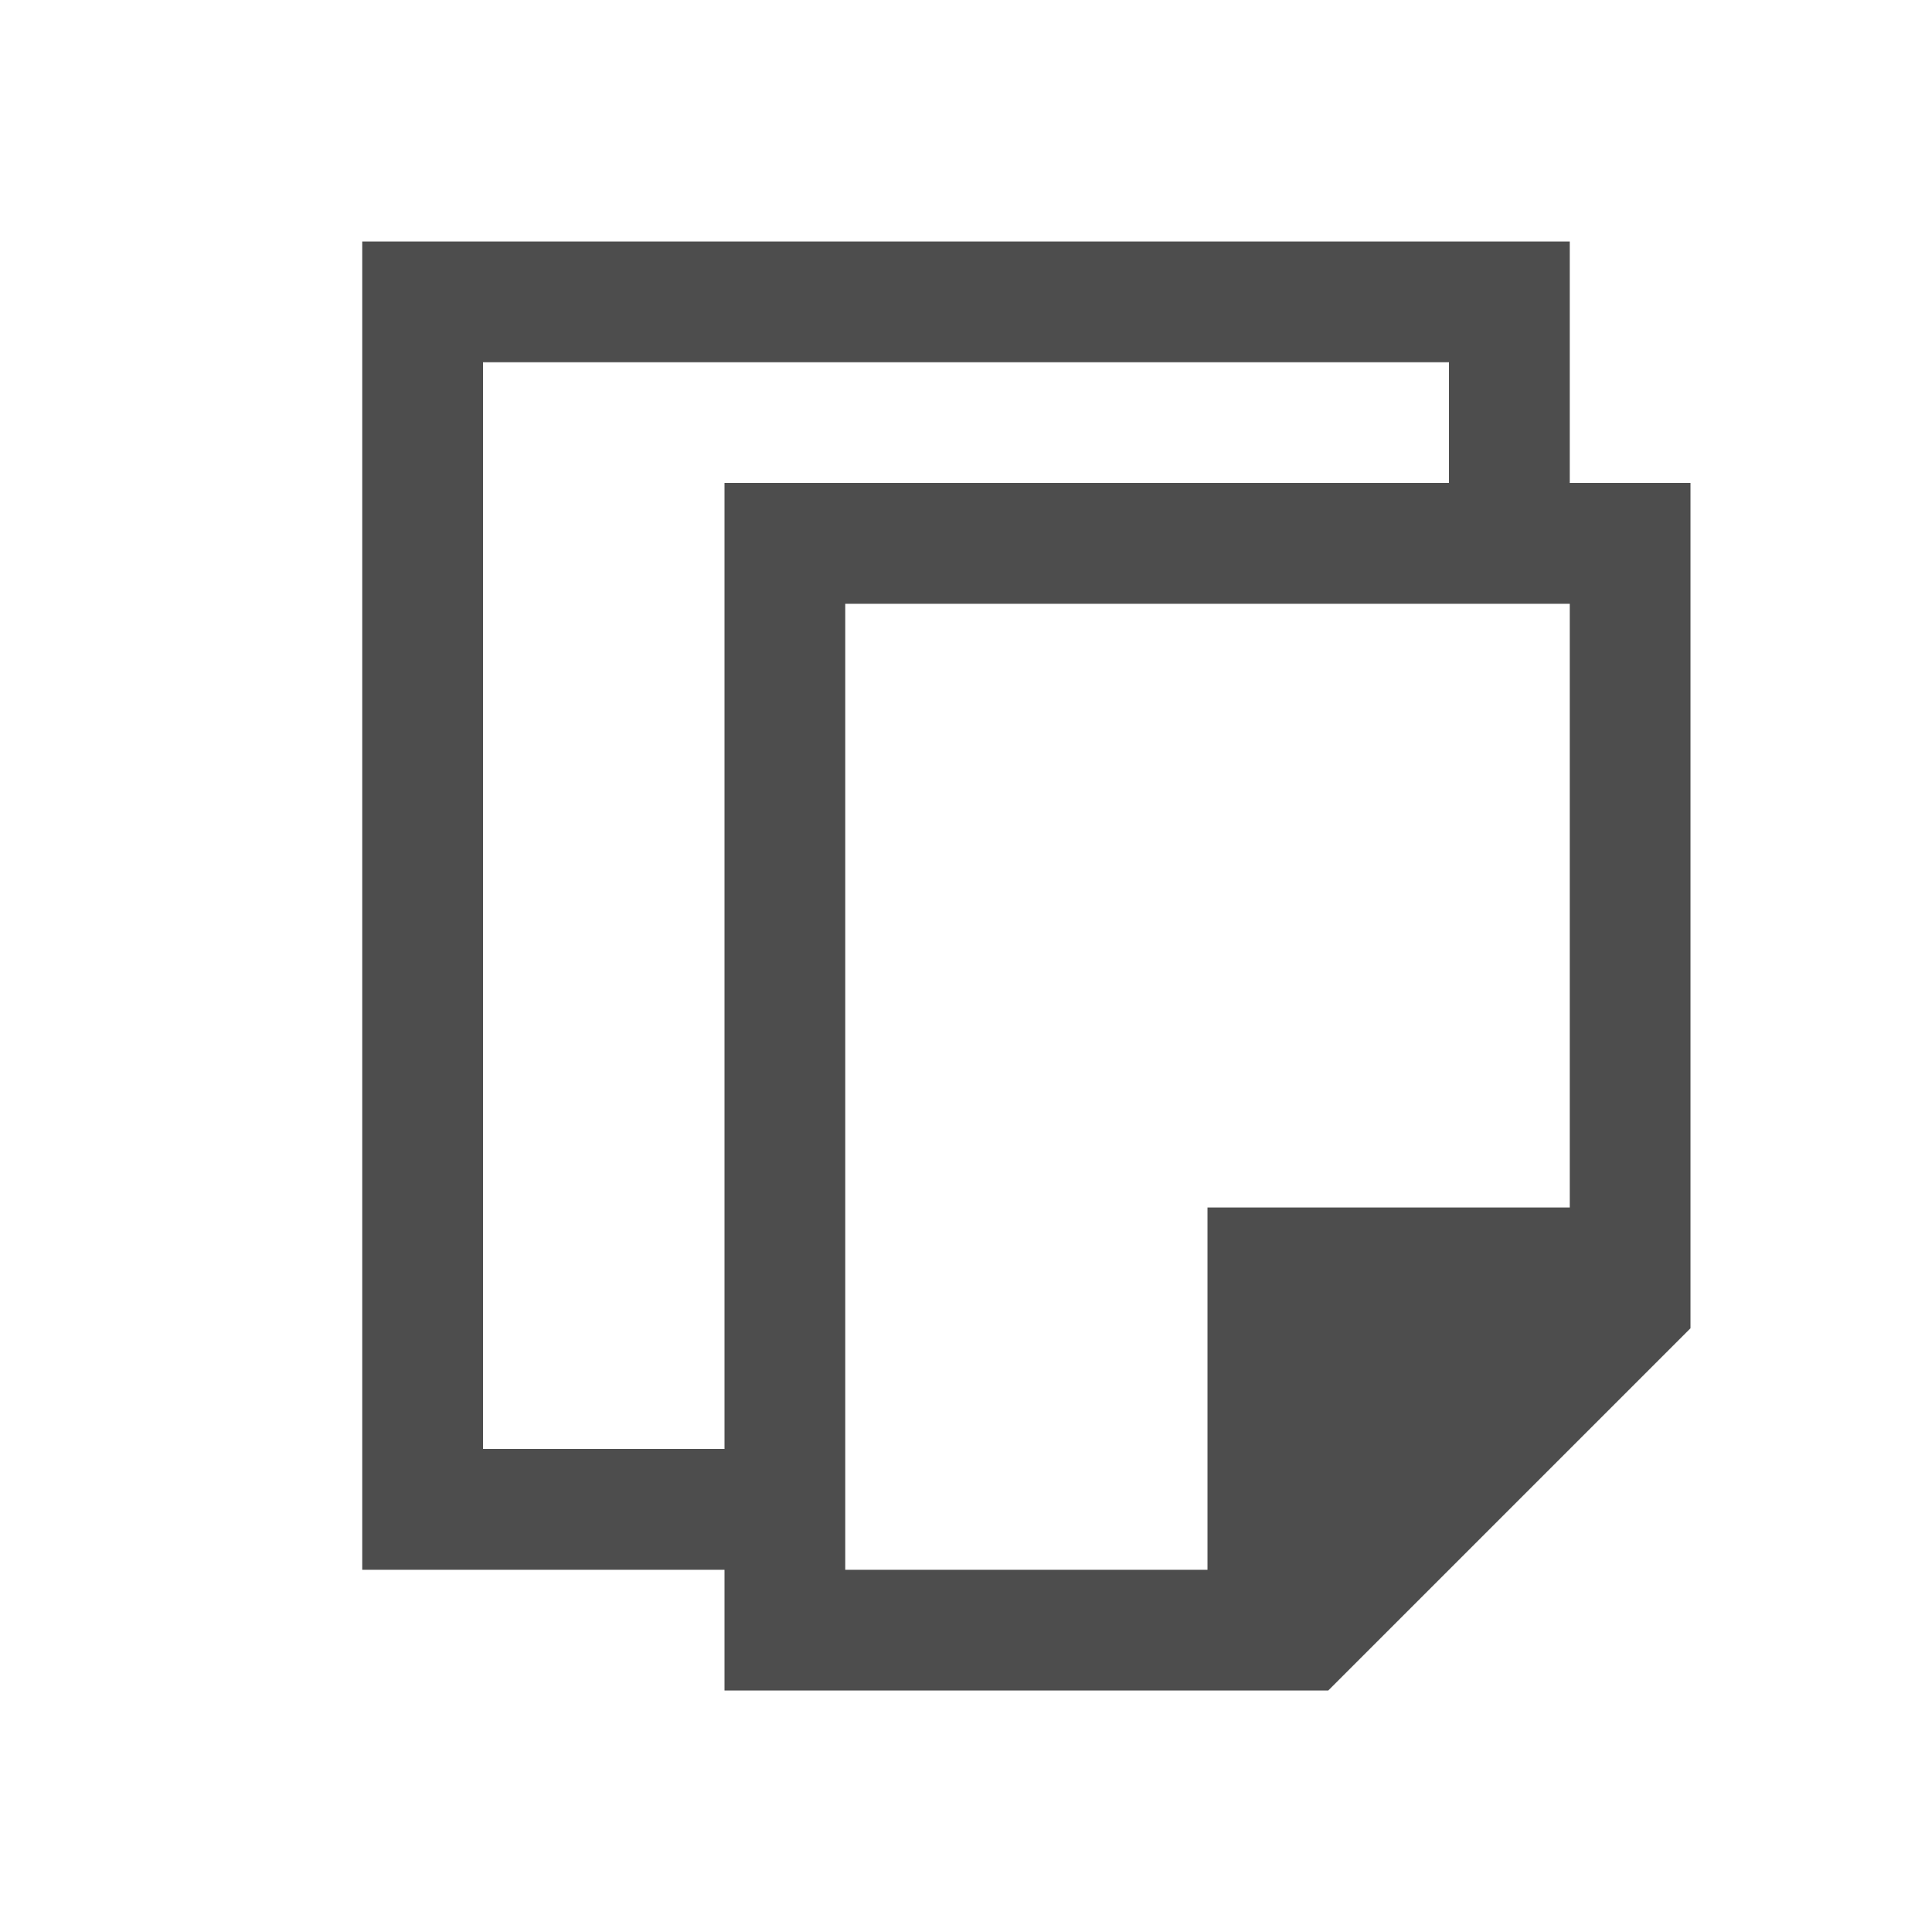
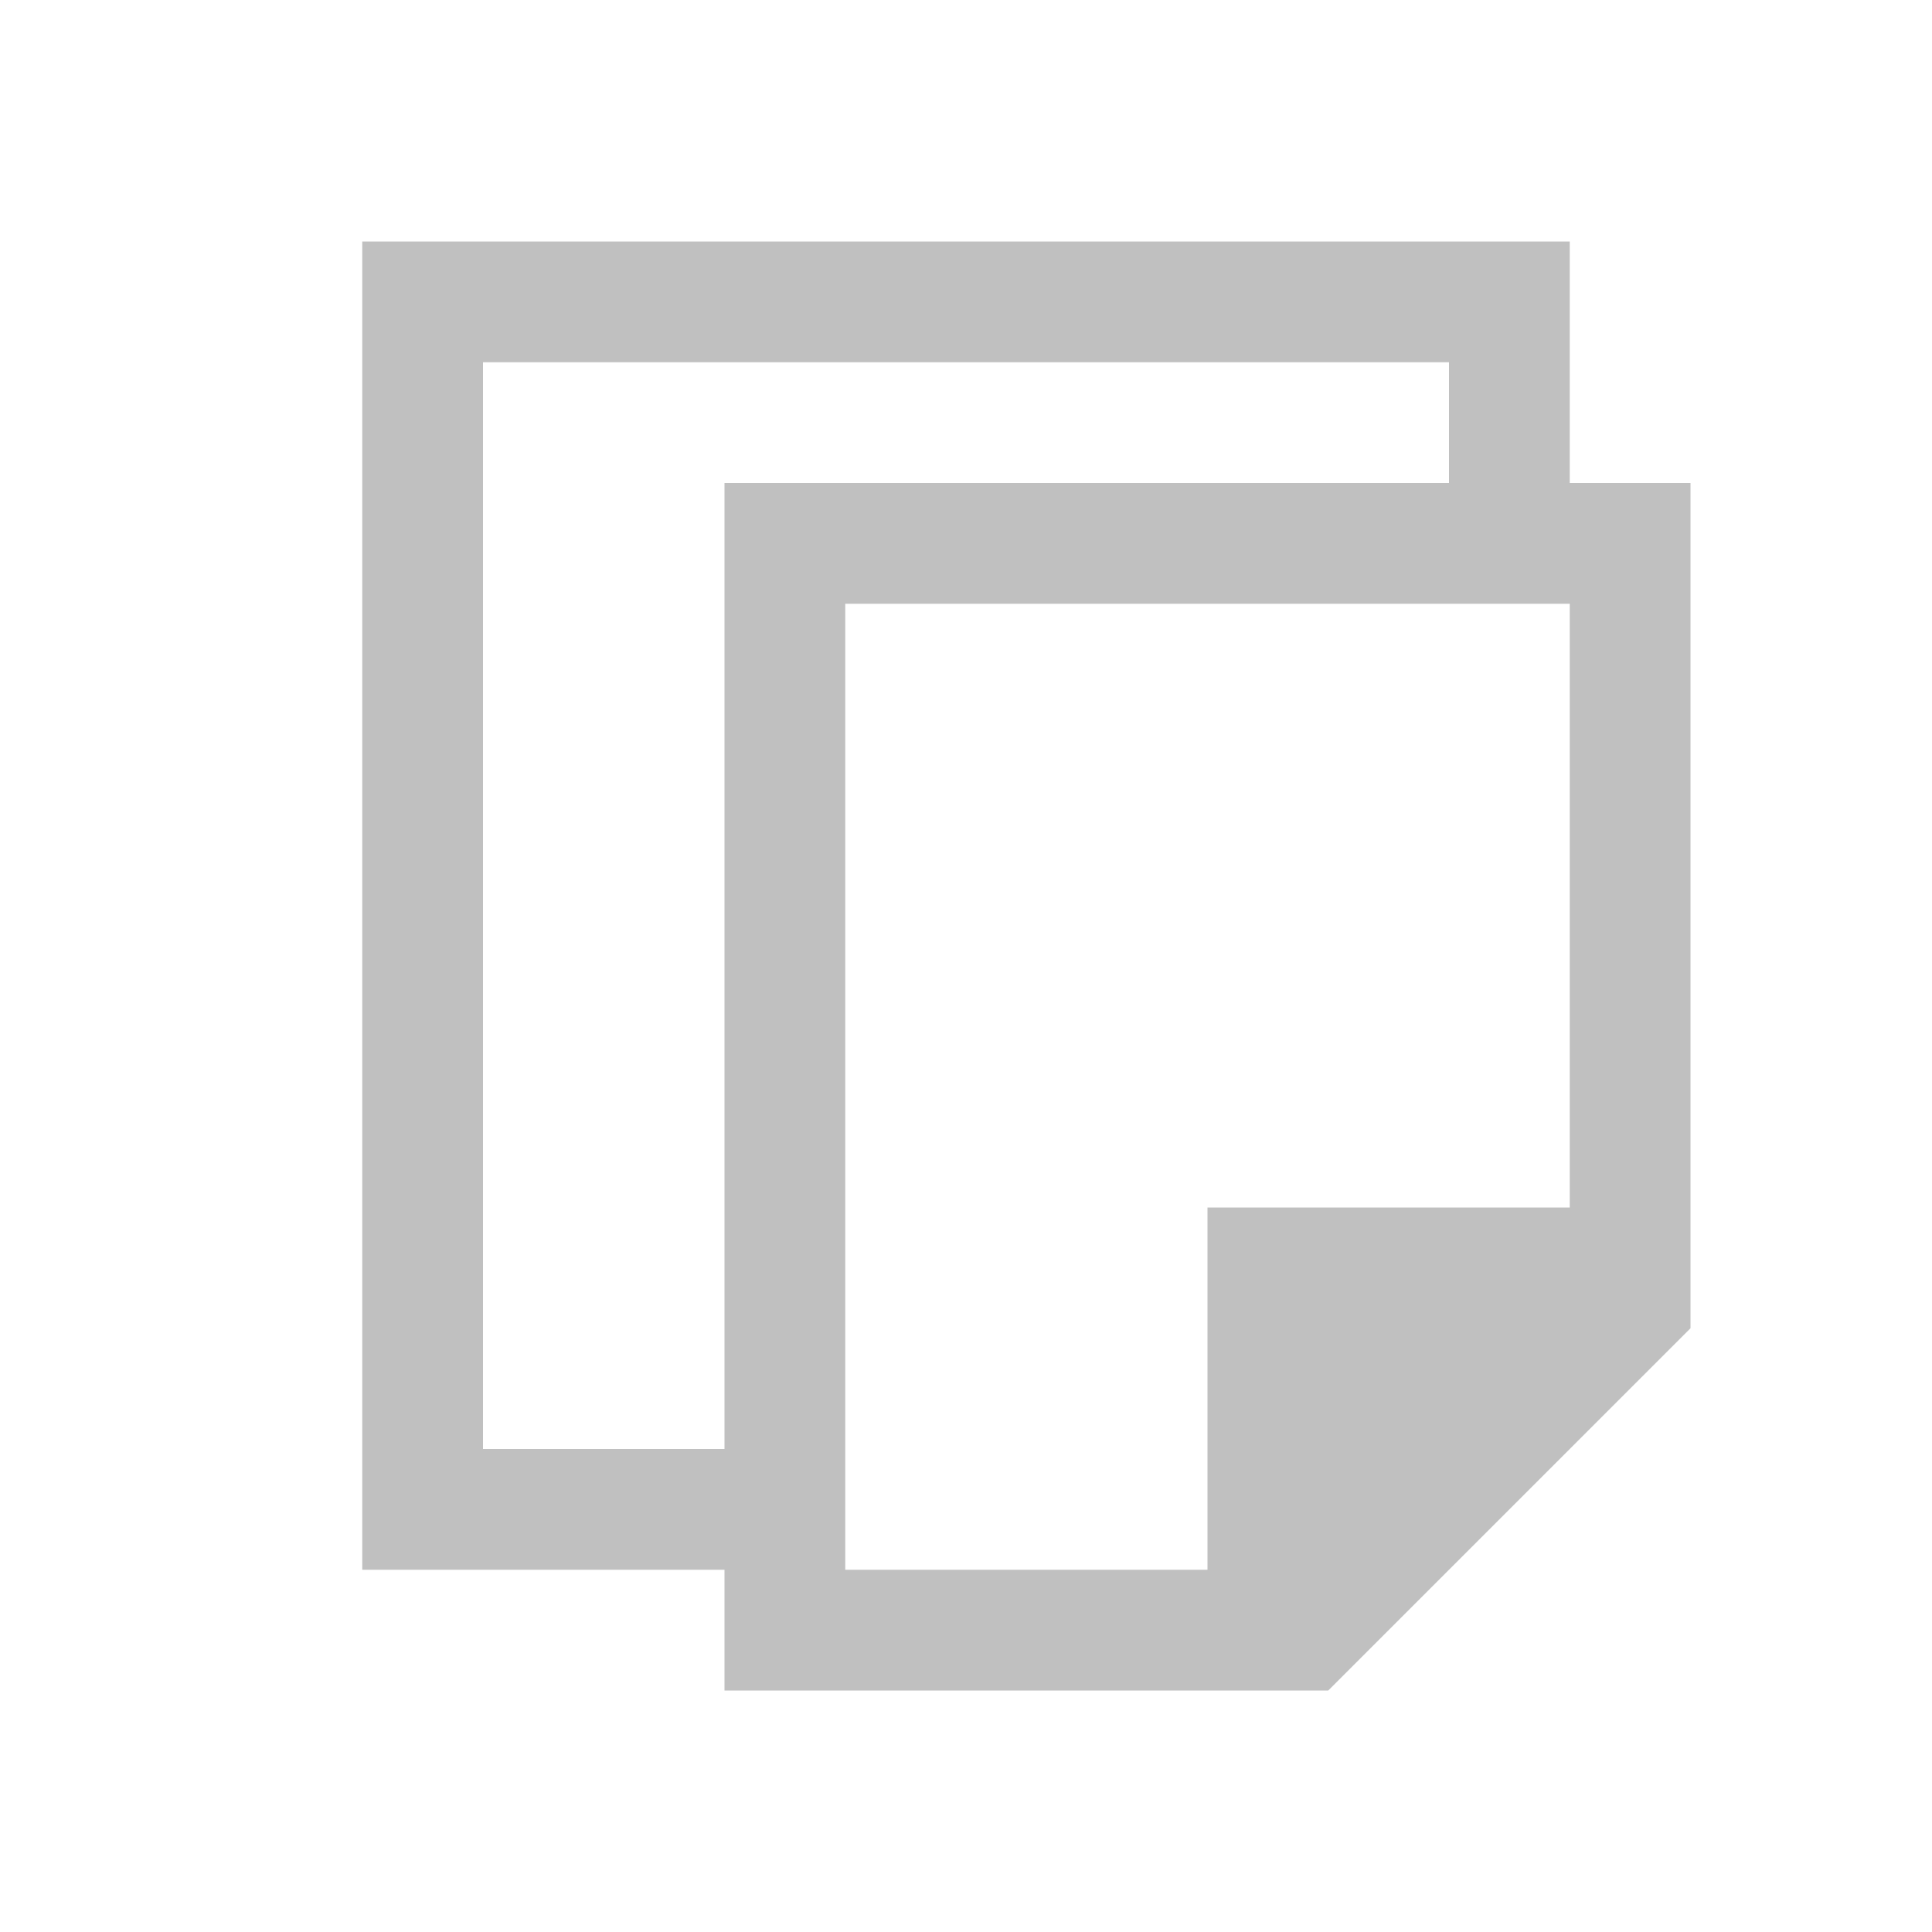
<svg xmlns="http://www.w3.org/2000/svg" viewBox="0 0 16 16">
  <defs id="defs3051">
    <style type="text/css" id="current-color-scheme">
      .ColorScheme-Text {
-         color:#4d4d4d;
+         color:#c0c0c0;
      }
      </style>
  </defs>
  <path style="fill:currentColor;fill-opacity:1;stroke:none" d="M 3 2 L 3 13 L 6 13 L 6 14 L 11 14 L 14 11 L 14 4 L 13 4 L 13 2 L 3.785 2 L 3 2 z M 4 3 L 12 3 L 12 4 L 6 4 L 6 12 L 4 12 L 4 3 z M 7 5 L 13 5 L 13 10 L 10 10 L 10 13 L 7 13 L 7 5 z " class="ColorScheme-Text" />
</svg>
